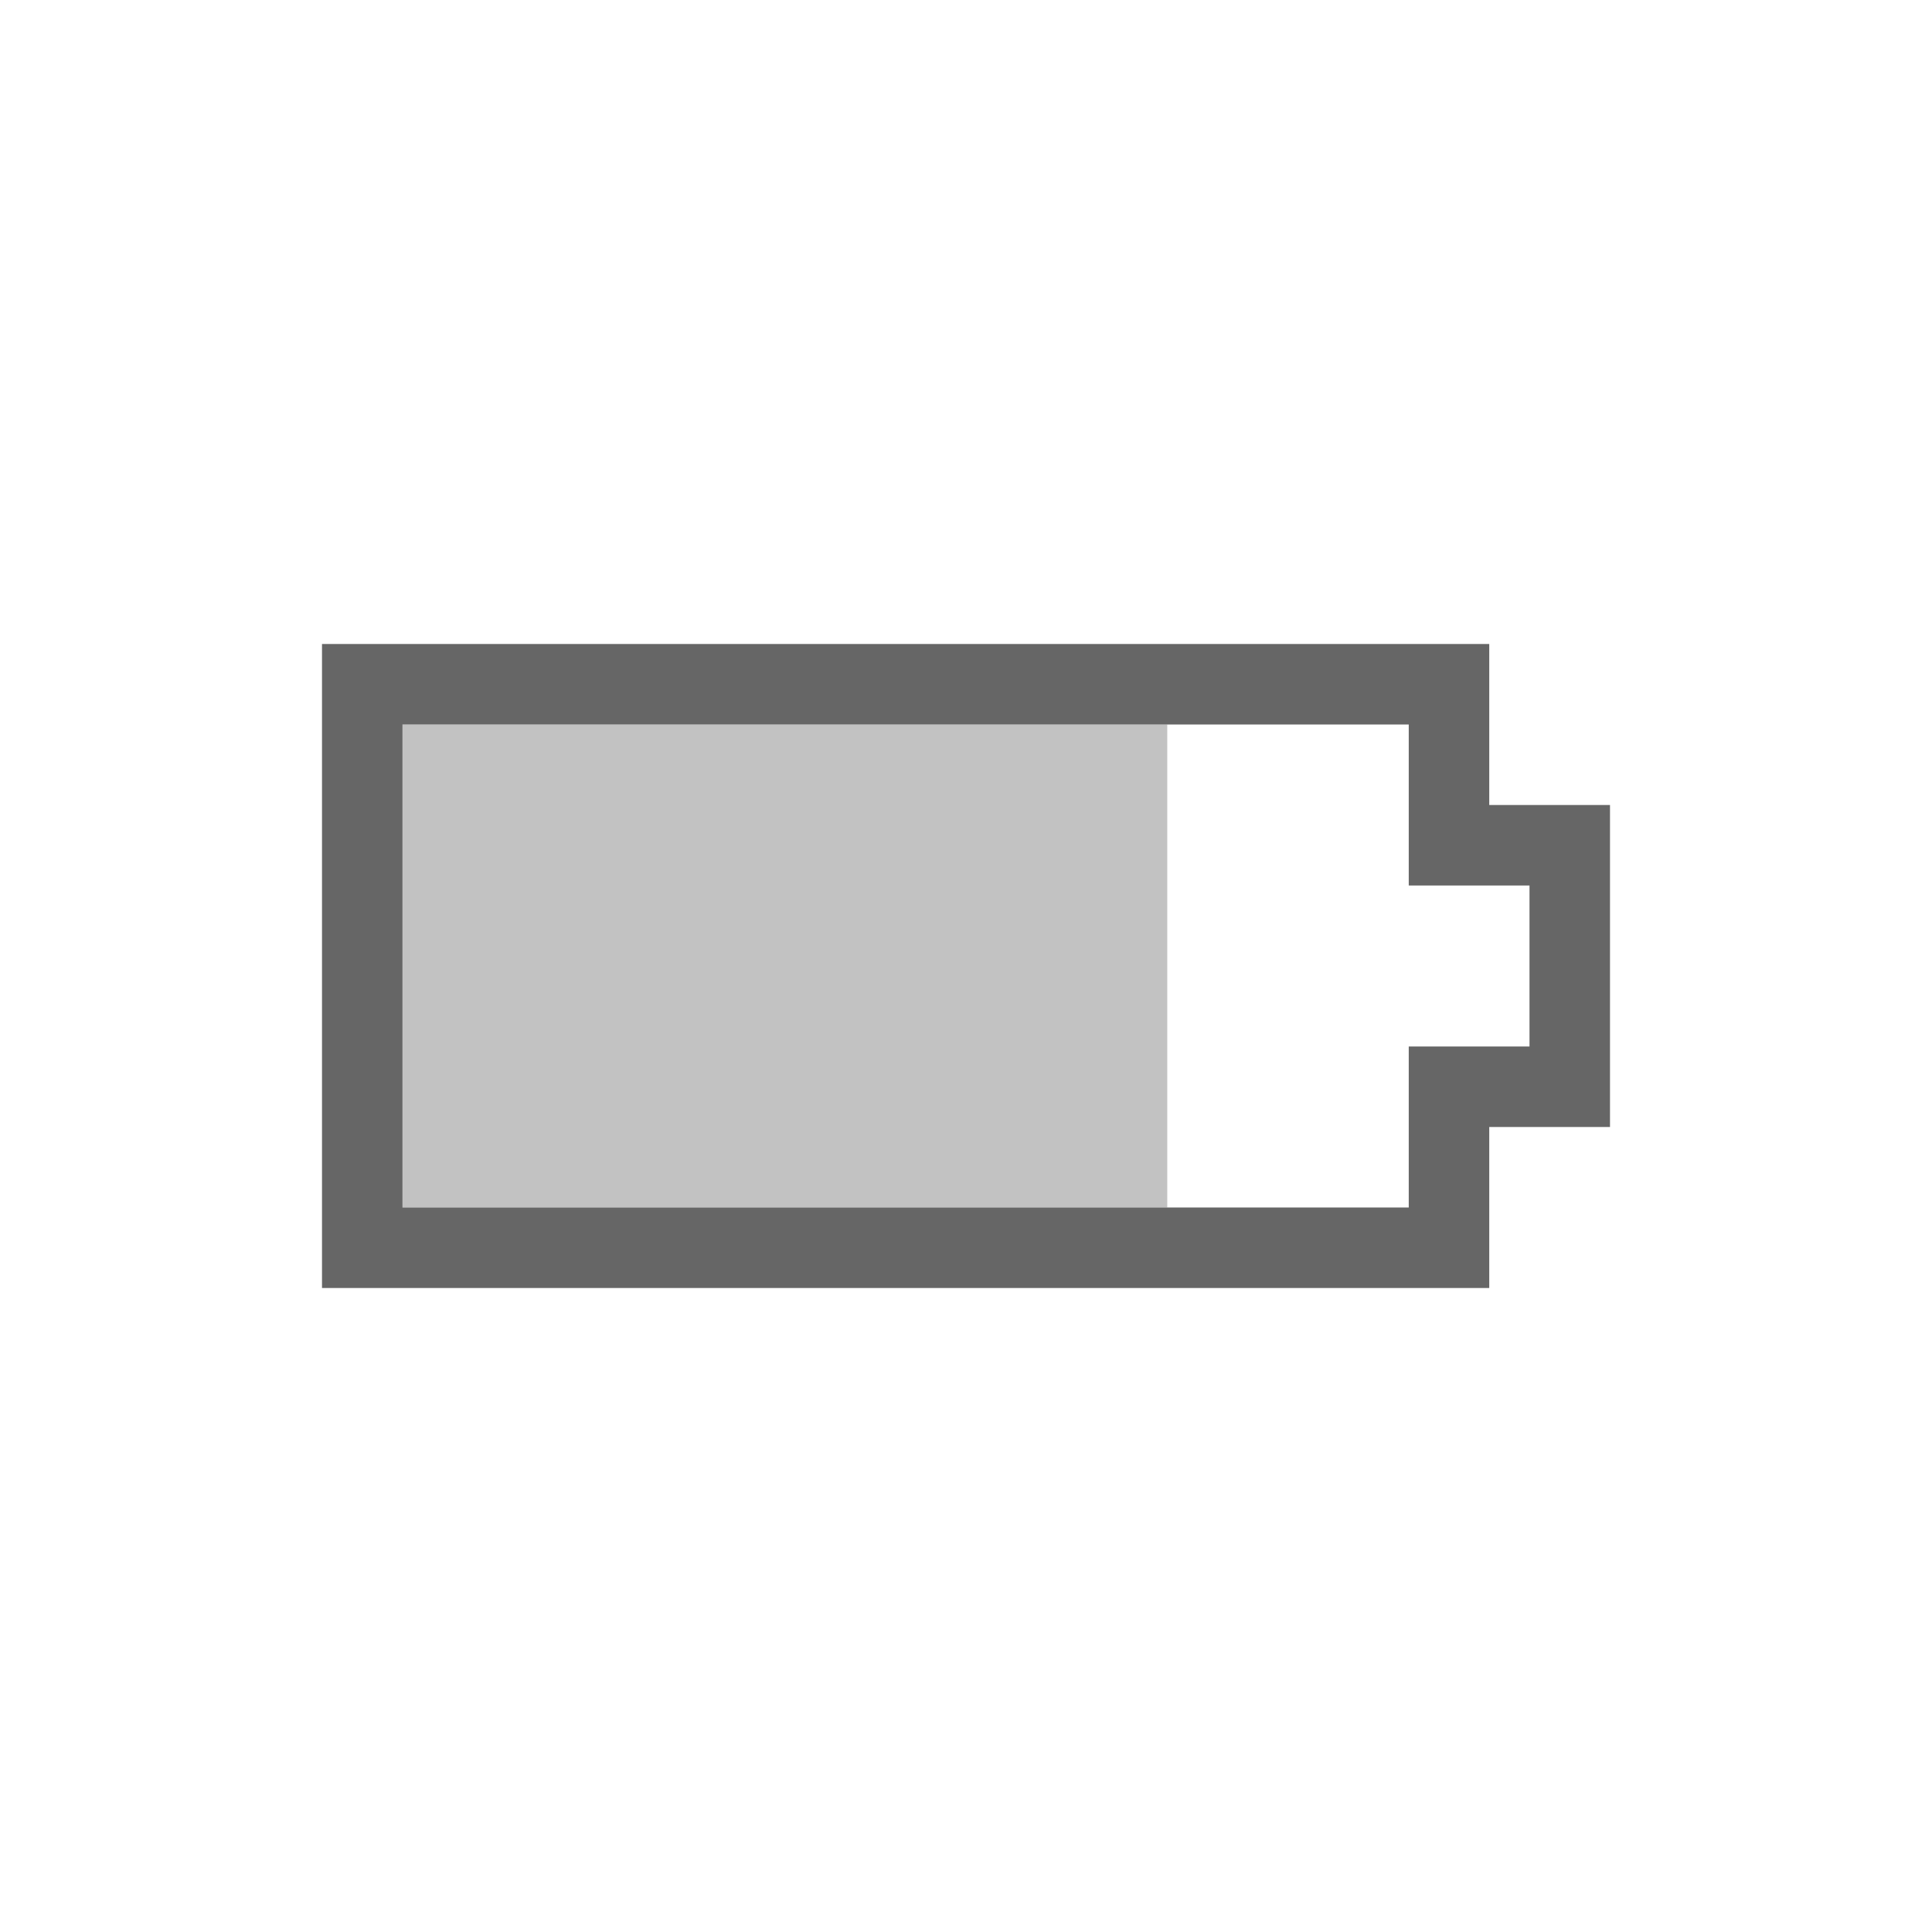
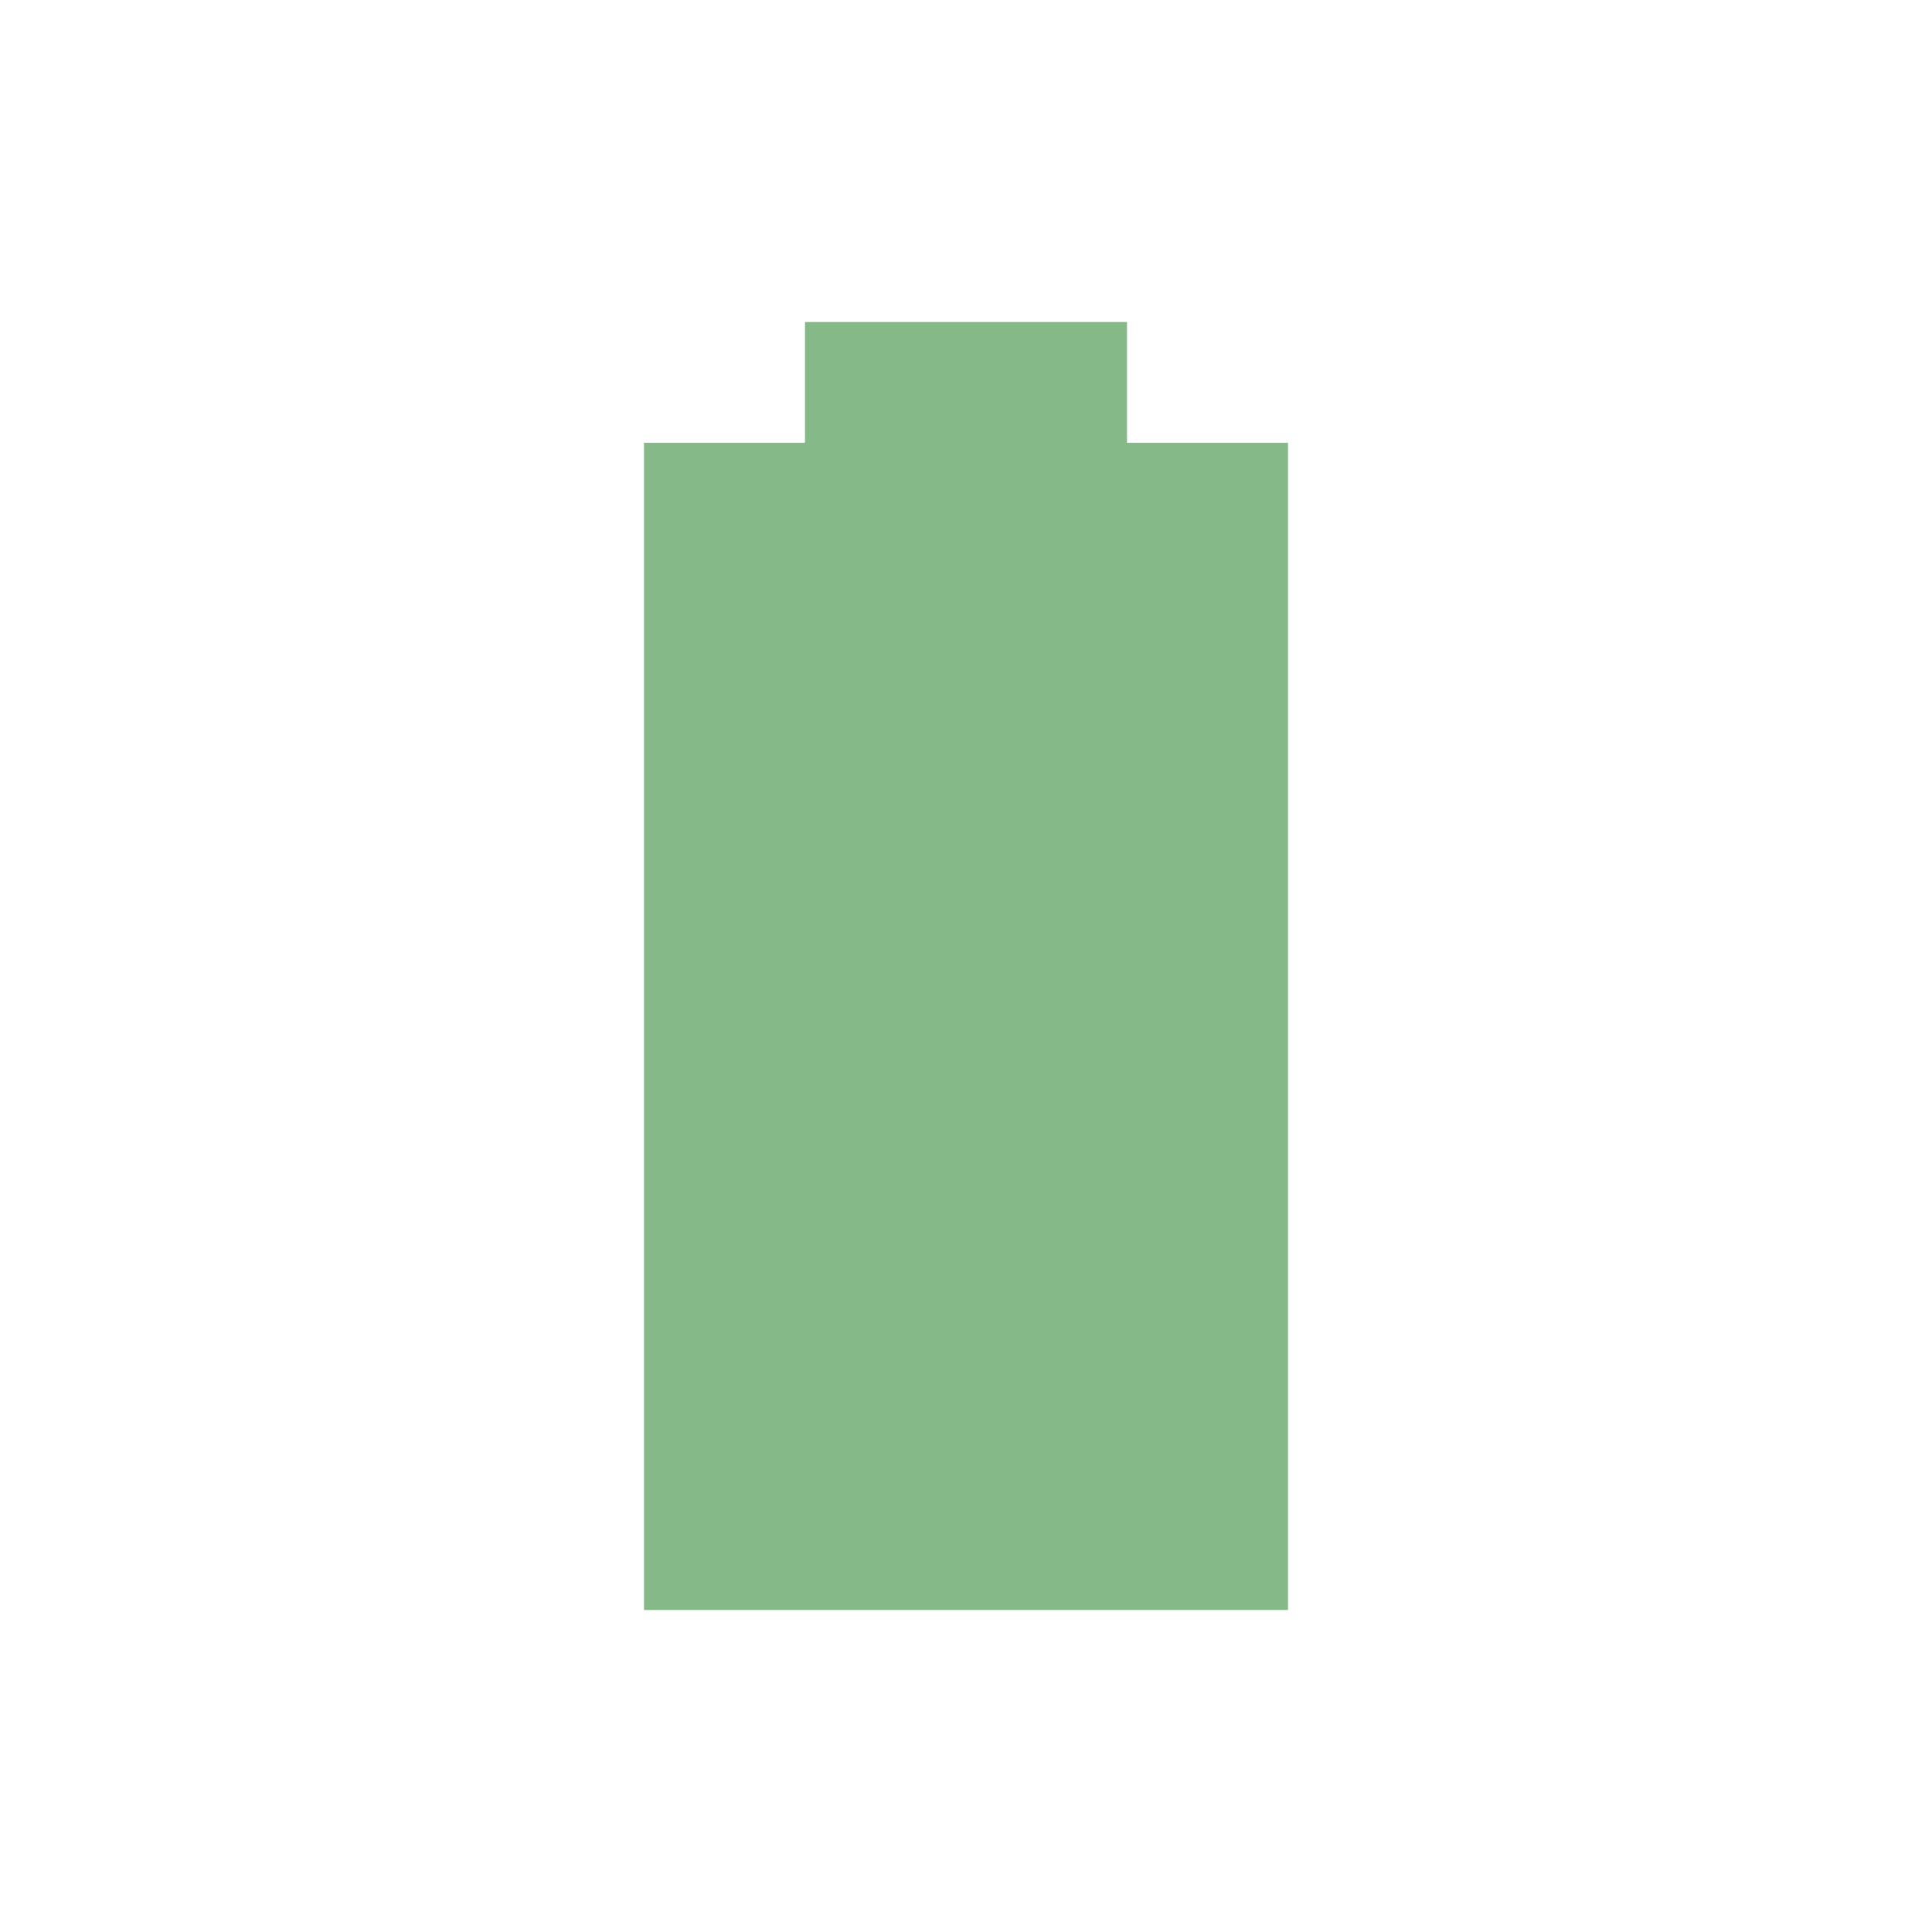
<svg xmlns="http://www.w3.org/2000/svg" xmlns:xlink="http://www.w3.org/1999/xlink" width="48" height="48" id="svg2" version="1.1">
  <defs id="defs4">
    <linearGradient xlink:href="#linearGradient3881" id="linearGradient3801" x1="42.65" y1="1007.019" x2="42.65" y2="1049.801" gradientUnits="userSpaceOnUse" gradientTransform="translate(0,-2056.724)" />
    <linearGradient id="linearGradient3881">
      <stop style="stop-color:#474845;stop-opacity:1;" offset="0" id="stop3883" />
      <stop style="stop-color:#838681;stop-opacity:1" offset="1" id="stop3885" />
    </linearGradient>
    <linearGradient y2="1049.801" x2="42.65" y1="1007.019" x1="42.65" gradientTransform="translate(-5.8876037e-8,-2056.724)" gradientUnits="userSpaceOnUse" id="linearGradient3216" xlink:href="#linearGradient3881" />
  </defs>
  <g id="layer1" transform="translate(0,-1004.362)">
    <rect style="fill:none;stroke:none" id="rect2995" width="48" height="48" x="0" y="1004.362" ry="1.884" />
-     <path style="fill:#666666;fill-opacity:1;stroke:none" d="m 40,1024.362 -3,0 0,-4 -29,0 0,16 29,0 0,-4 3,0 0,-8 z m -2,2 0,4 -2,0 -1,0 0,4 -25,0 0,-12 25,0 0,4 3,0 z" id="rect2985" />
-     <path style="fill:#666666;fill-opacity:1;stroke:none" d="m -12.991,1020.206 4,0 0,10 -4,0 z" id="path3763" />
-     <path style="fill:#666666;fill-opacity:1;stroke:none" d="m -7.973,1020.134 4,0 0,10 -4,0 z" id="path3763-4" />
-     <path style="fill:#666666;stroke:none;stroke-width:1px;stroke-linecap:butt;stroke-linejoin:miter;stroke-opacity:1;fill-opacity:1;opacity:0.4" d="m 10,18 19,0 0,12 -19,0 z" id="path3783" transform="translate(0,1004.362)" />
+     <path style="fill:#85b987;fill-opacity:1;stroke:none" d="m 20,1012.362 0,3 -4,0 0,29 16,0 0,-29 -4,0 0,-3 z" id="rect2985" />
  </g>
</svg>
